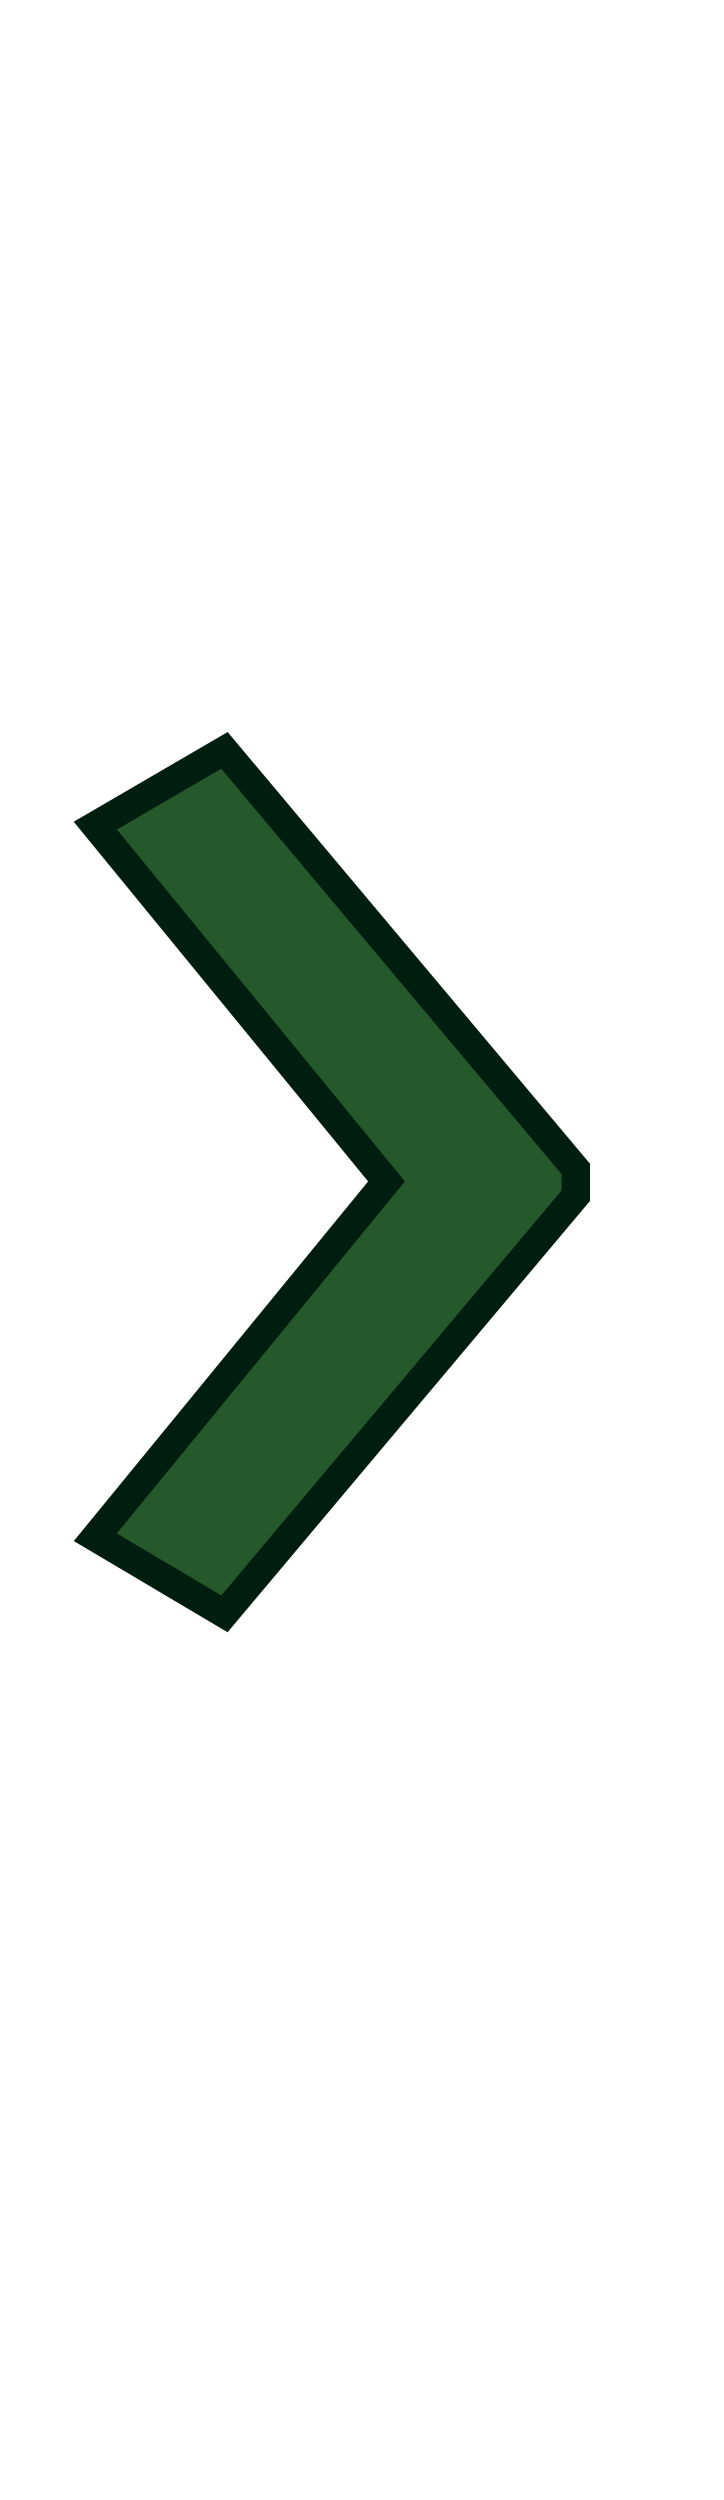
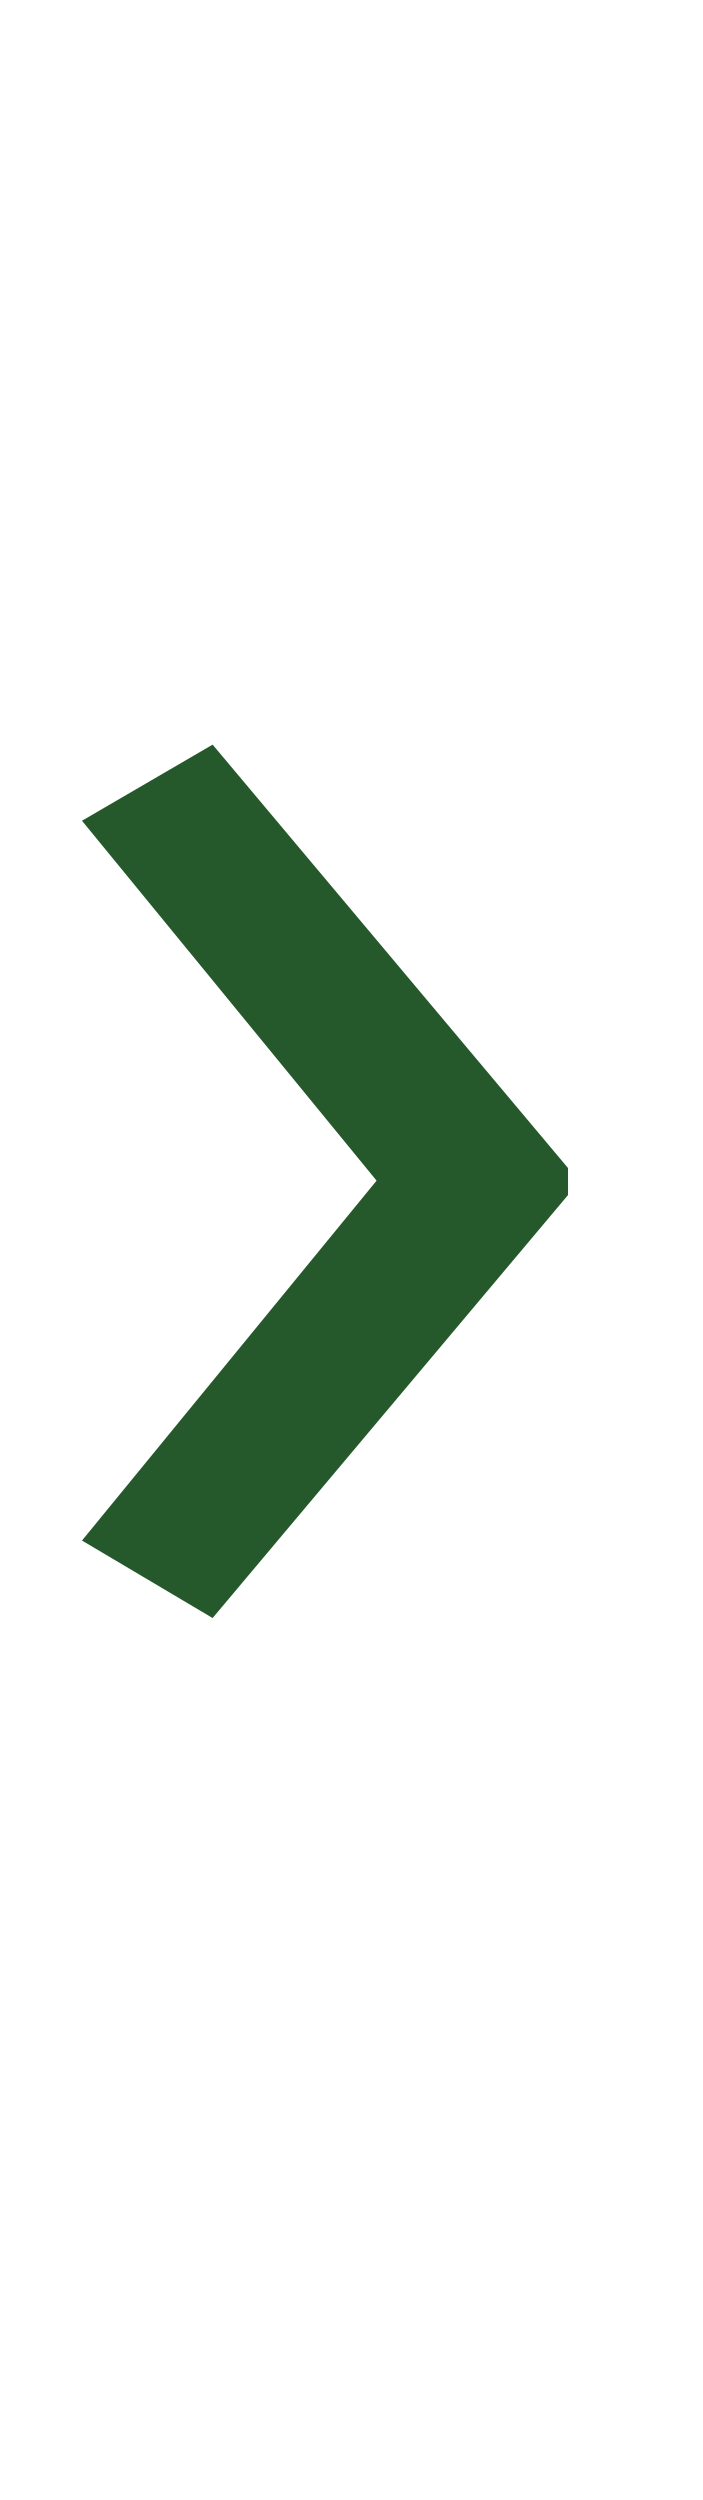
- <svg xmlns="http://www.w3.org/2000/svg" id="Layer_2" data-name="Layer 2" viewBox="0 0 25.38 87.72">
+ <svg xmlns="http://www.w3.org/2000/svg" id="Layer_2" data-name="Layer 2" viewBox="0 0 24.38 86.72">
  <defs>
    <style>
      .cls-1 {
        fill: #25592b;
        font-family: MinionVariableConcept-Roman, 'Minion Variable Concept';
        font-size: 73px;
        font-variation-settings: 'wght' 400, 'opsz' 11;
        letter-spacing: 0em;
-         stroke: #001e10;
-         stroke-miterlimit: 10;
      }
    </style>
  </defs>
  <g id="Layer_1-2" data-name="Layer 1">
-     <text class="cls-1" transform="translate(.5 60.72)">
+     <text class="cls-1" transform="translate(0 60.22)">
      <tspan x="0" y="0">›</tspan>
    </text>
  </g>
</svg>
